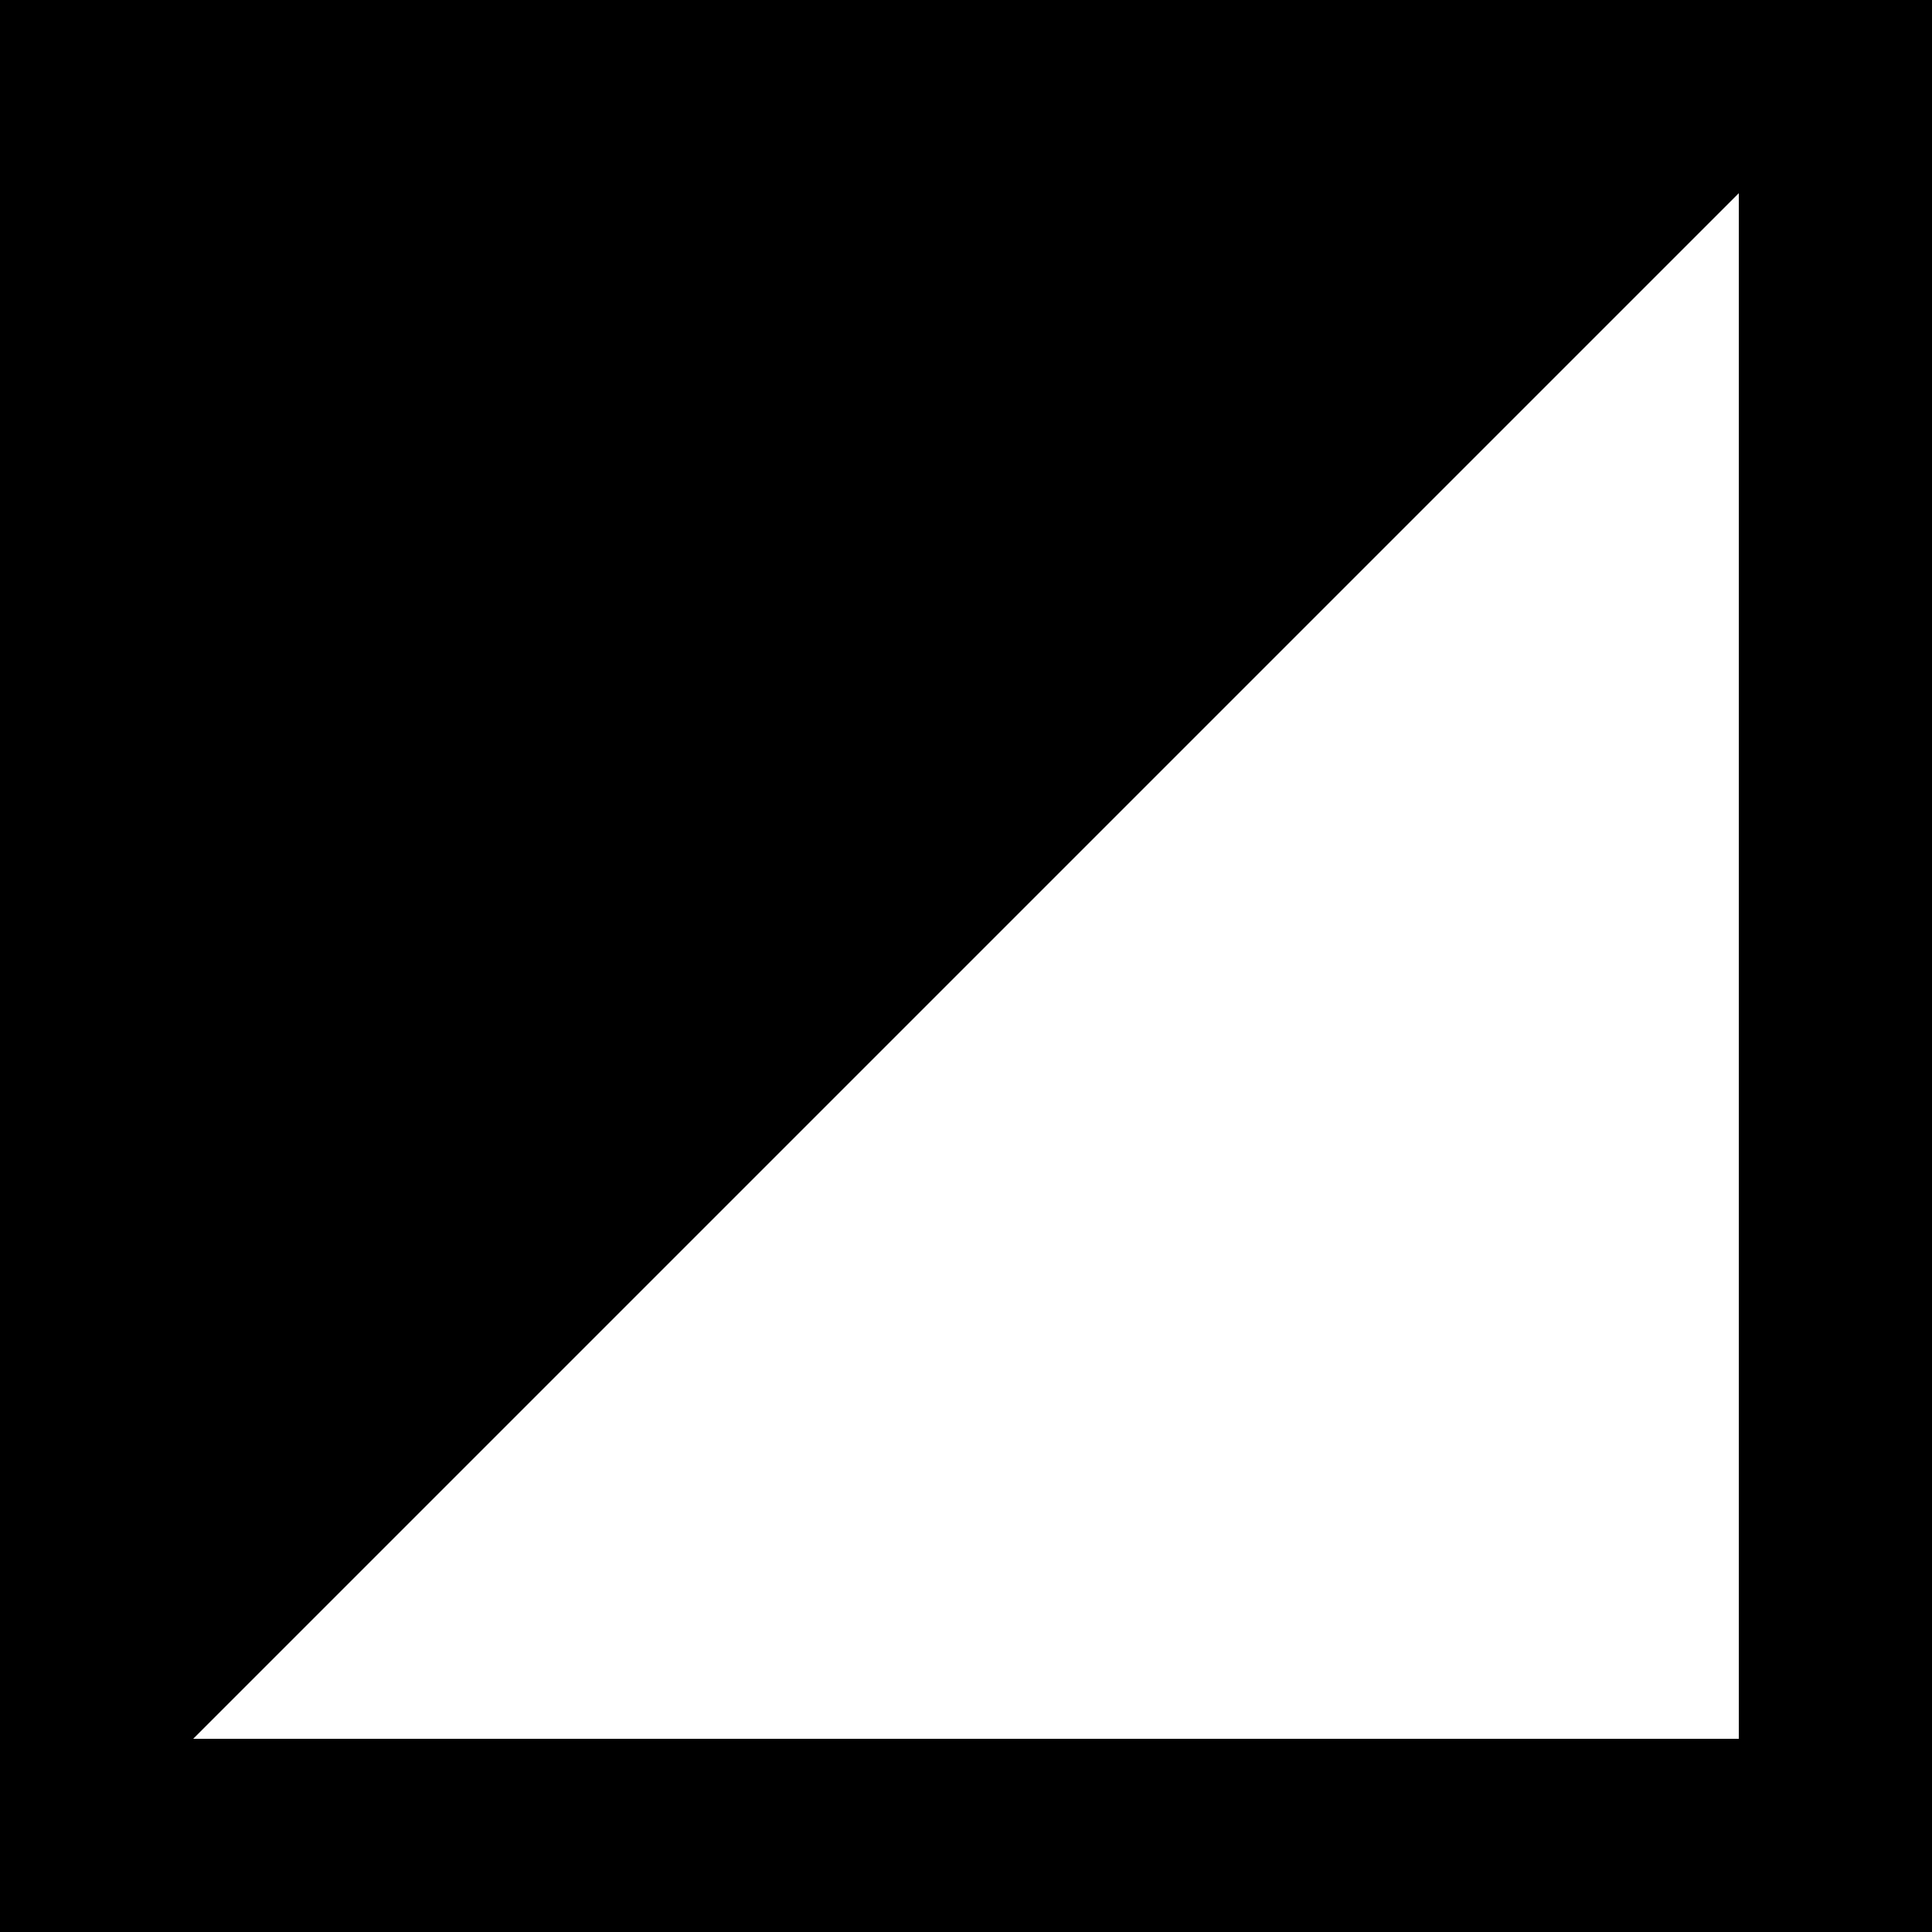
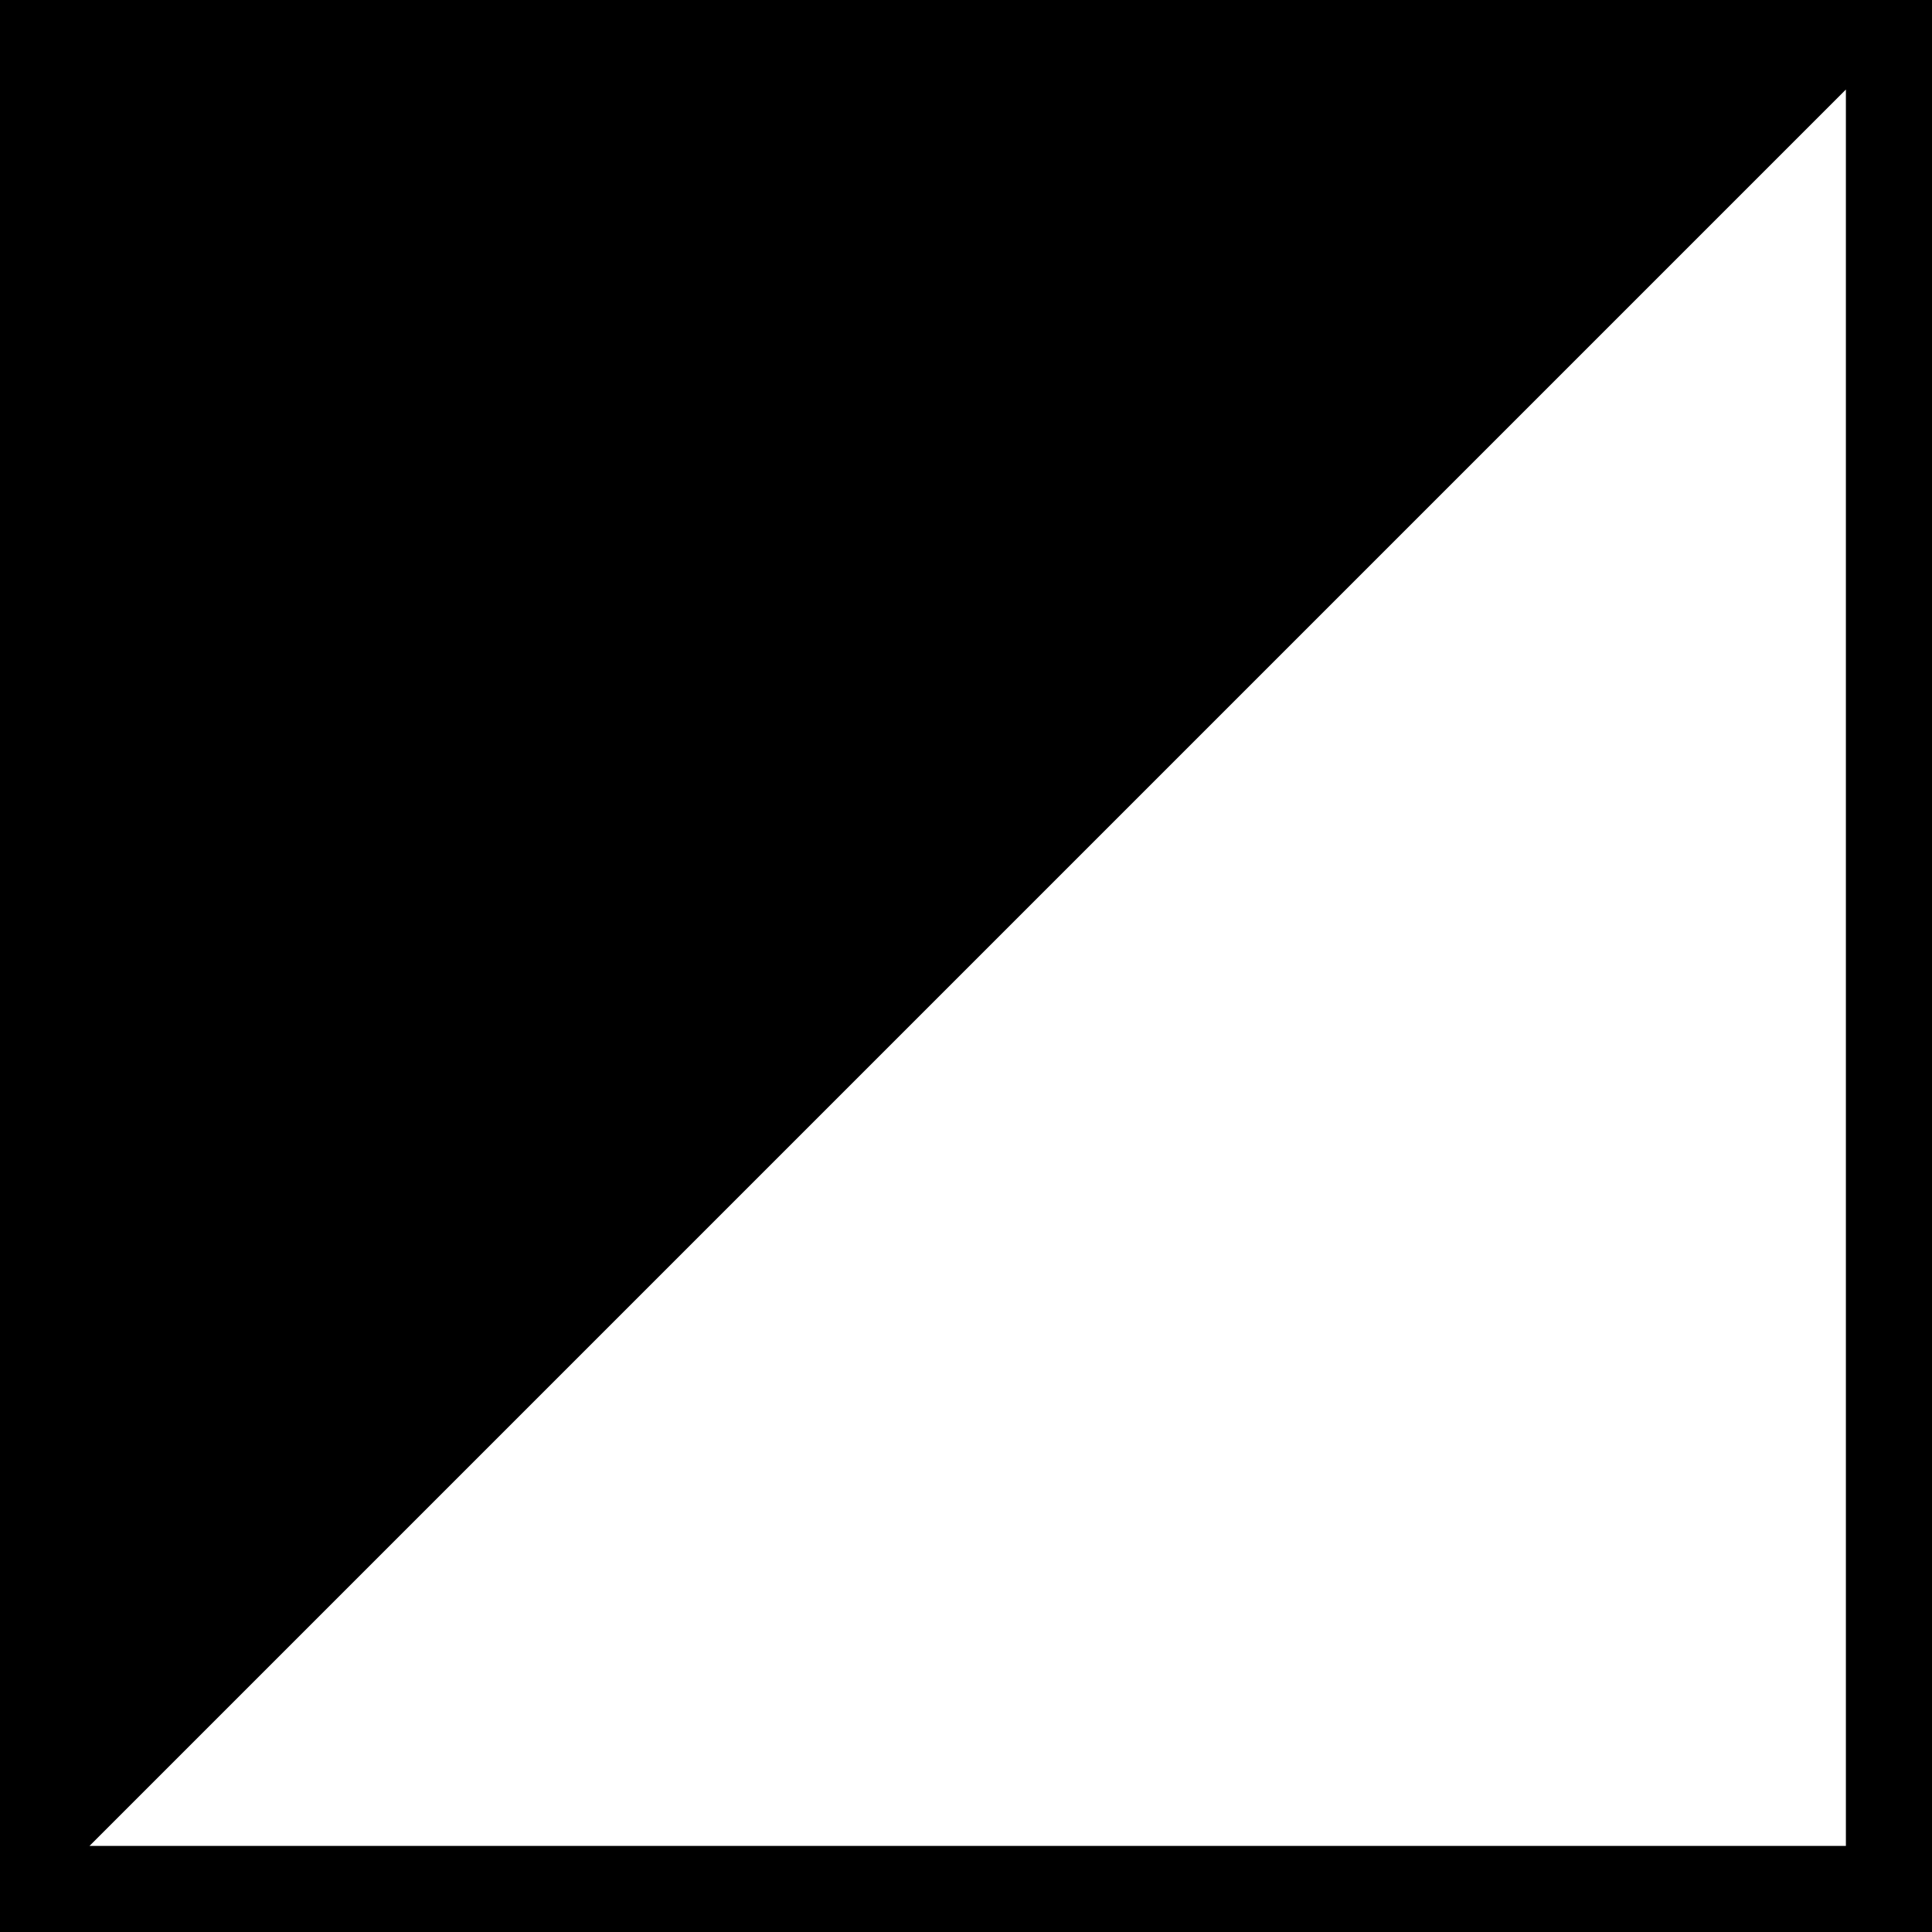
- <svg xmlns="http://www.w3.org/2000/svg" version="1.1" id="Layer_1" x="0px" y="0px" width="100px" height="100px" viewBox="0 0 100 100" enable-background="new 0 0 100 100" xml:space="preserve">
-   <rect width="100" height="100" />
-   <polygon fill="#FFFFFF" points="90,90 10,90 90,10 " />
+ <svg xmlns="http://www.w3.org/2000/svg" width="88" height="88">
+   <g>
+     <rect fill="none" id="canvas_background" height="90" width="90" y="-1" x="-1" />
+   </g>
+   <g>
+     <rect stroke="null" x="0" y="0" id="svg_1" height="88.367" width="88.084" />
+     <polygon id="svg_2" points="84.078,84.078 4.078,84.078 84.078,4.078 " fill="#FFFFFF" />
+   </g>
</svg>
